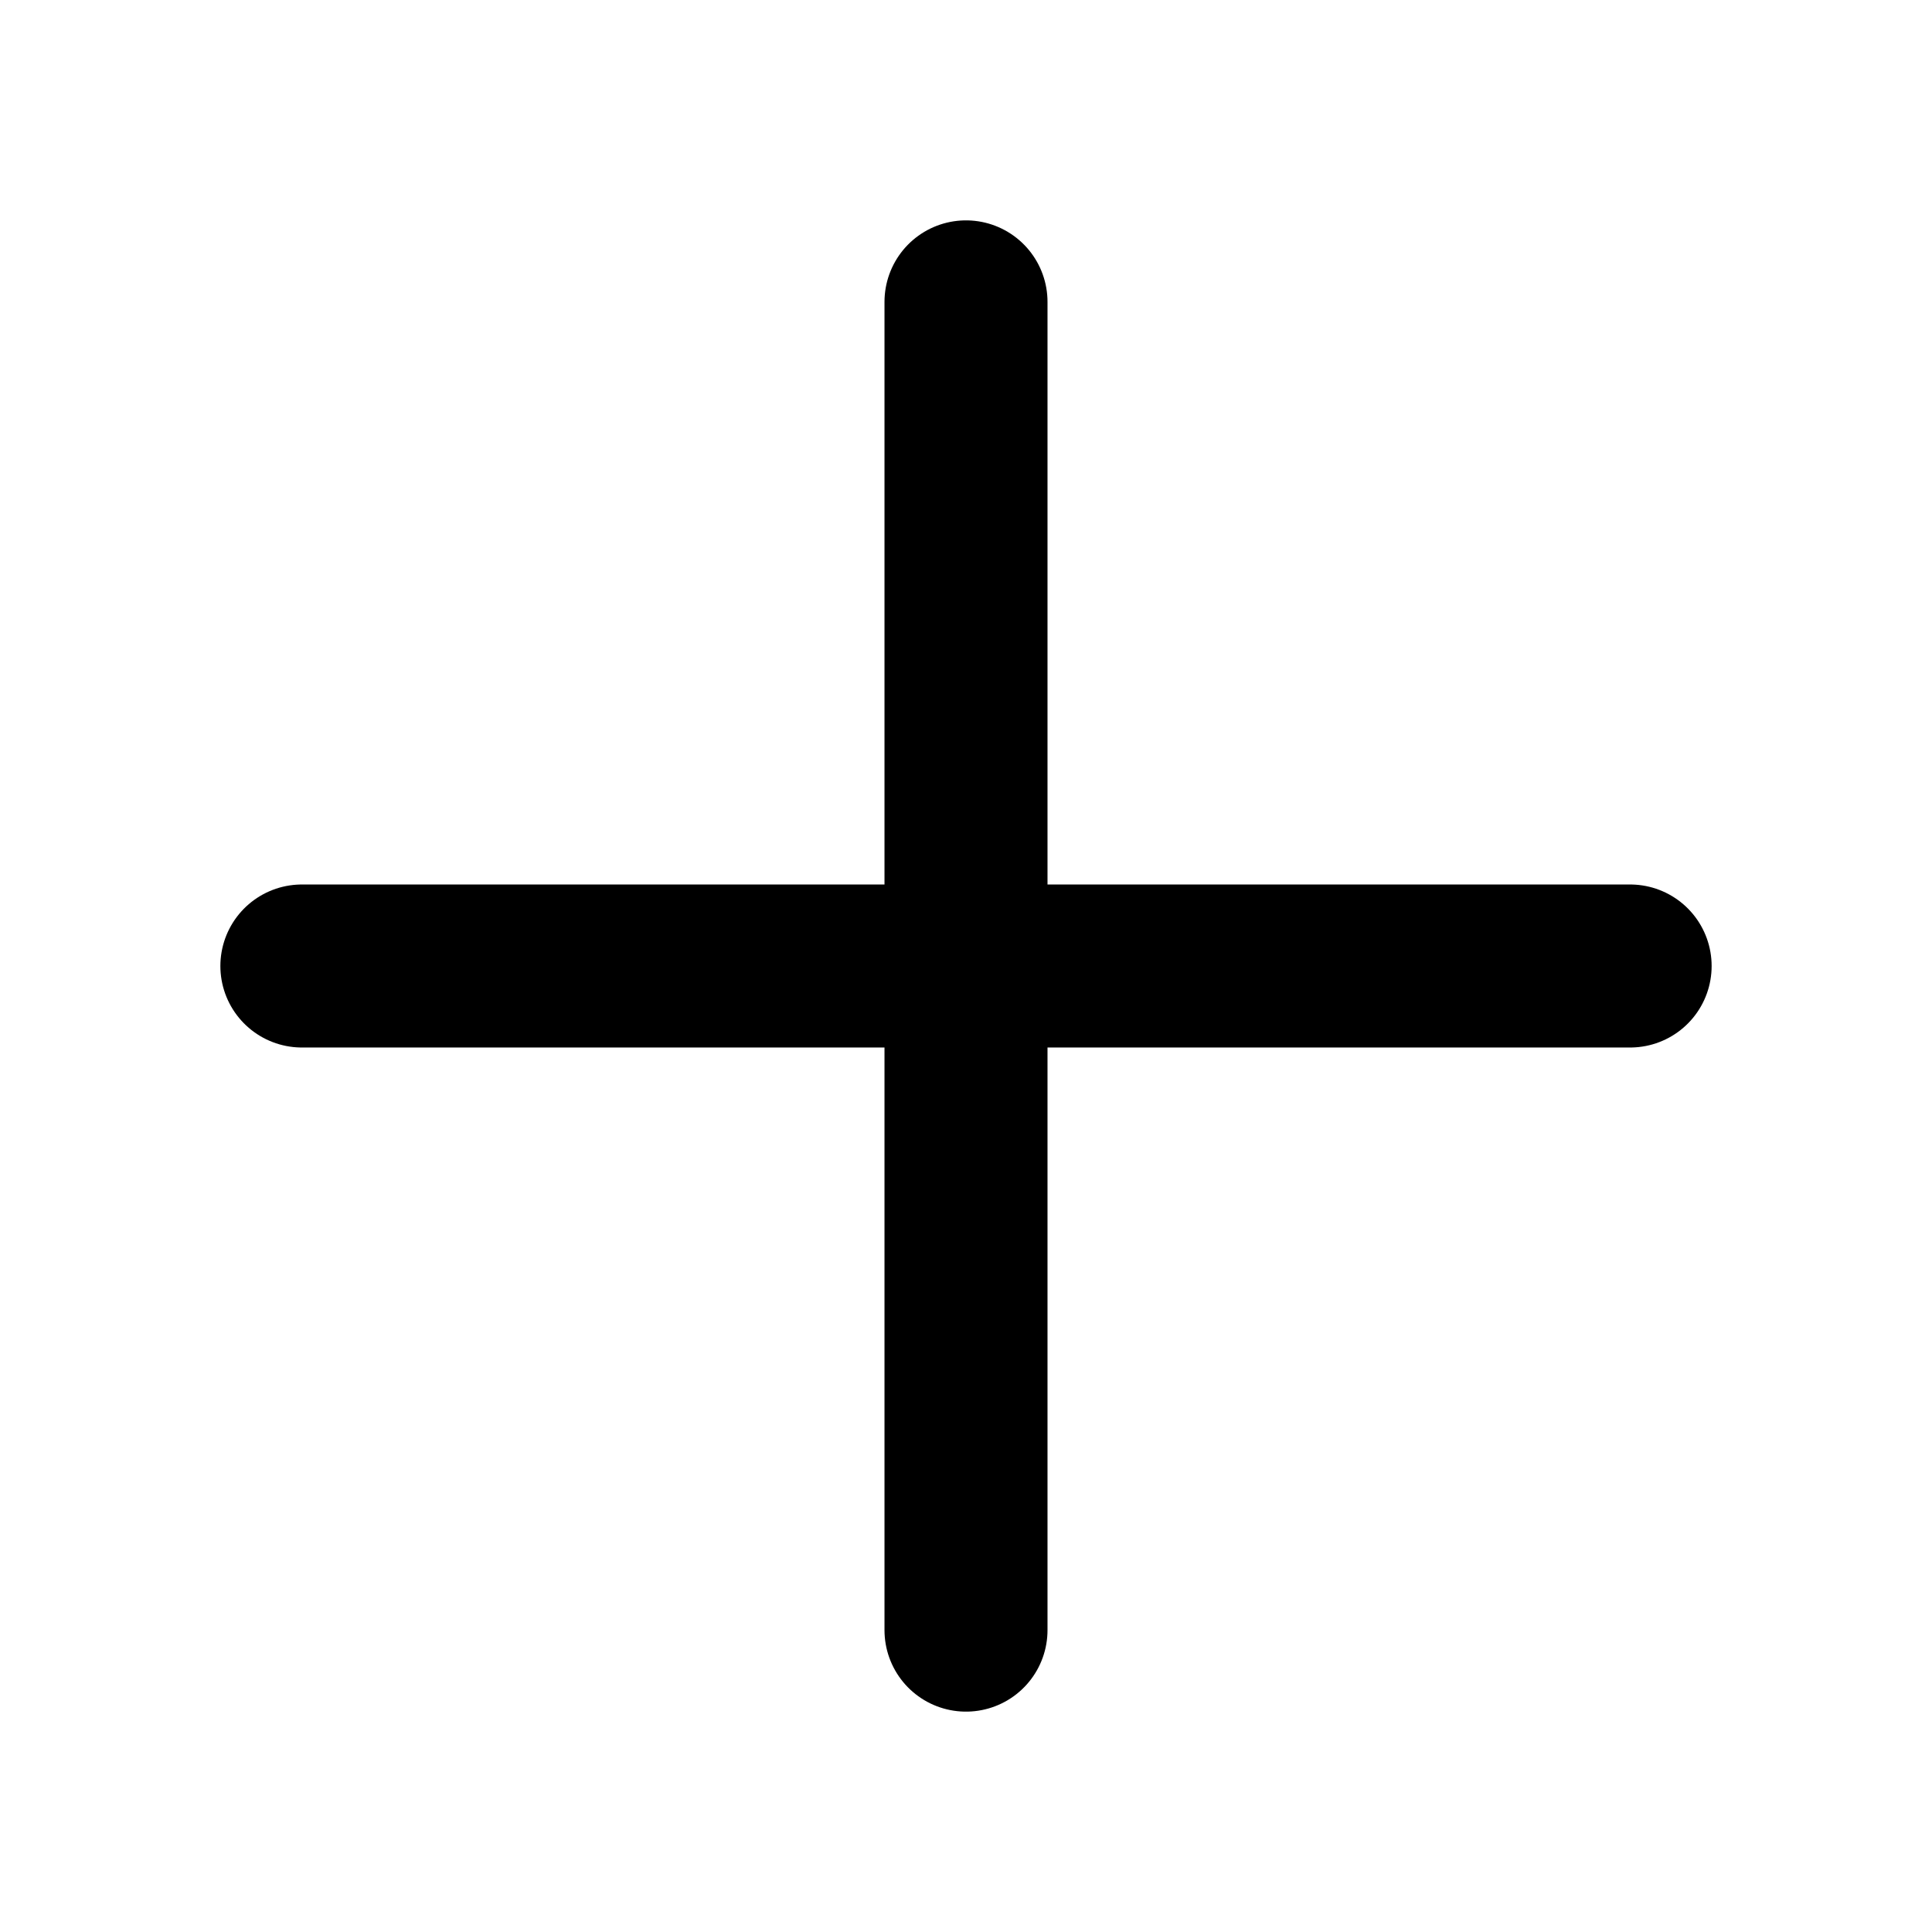
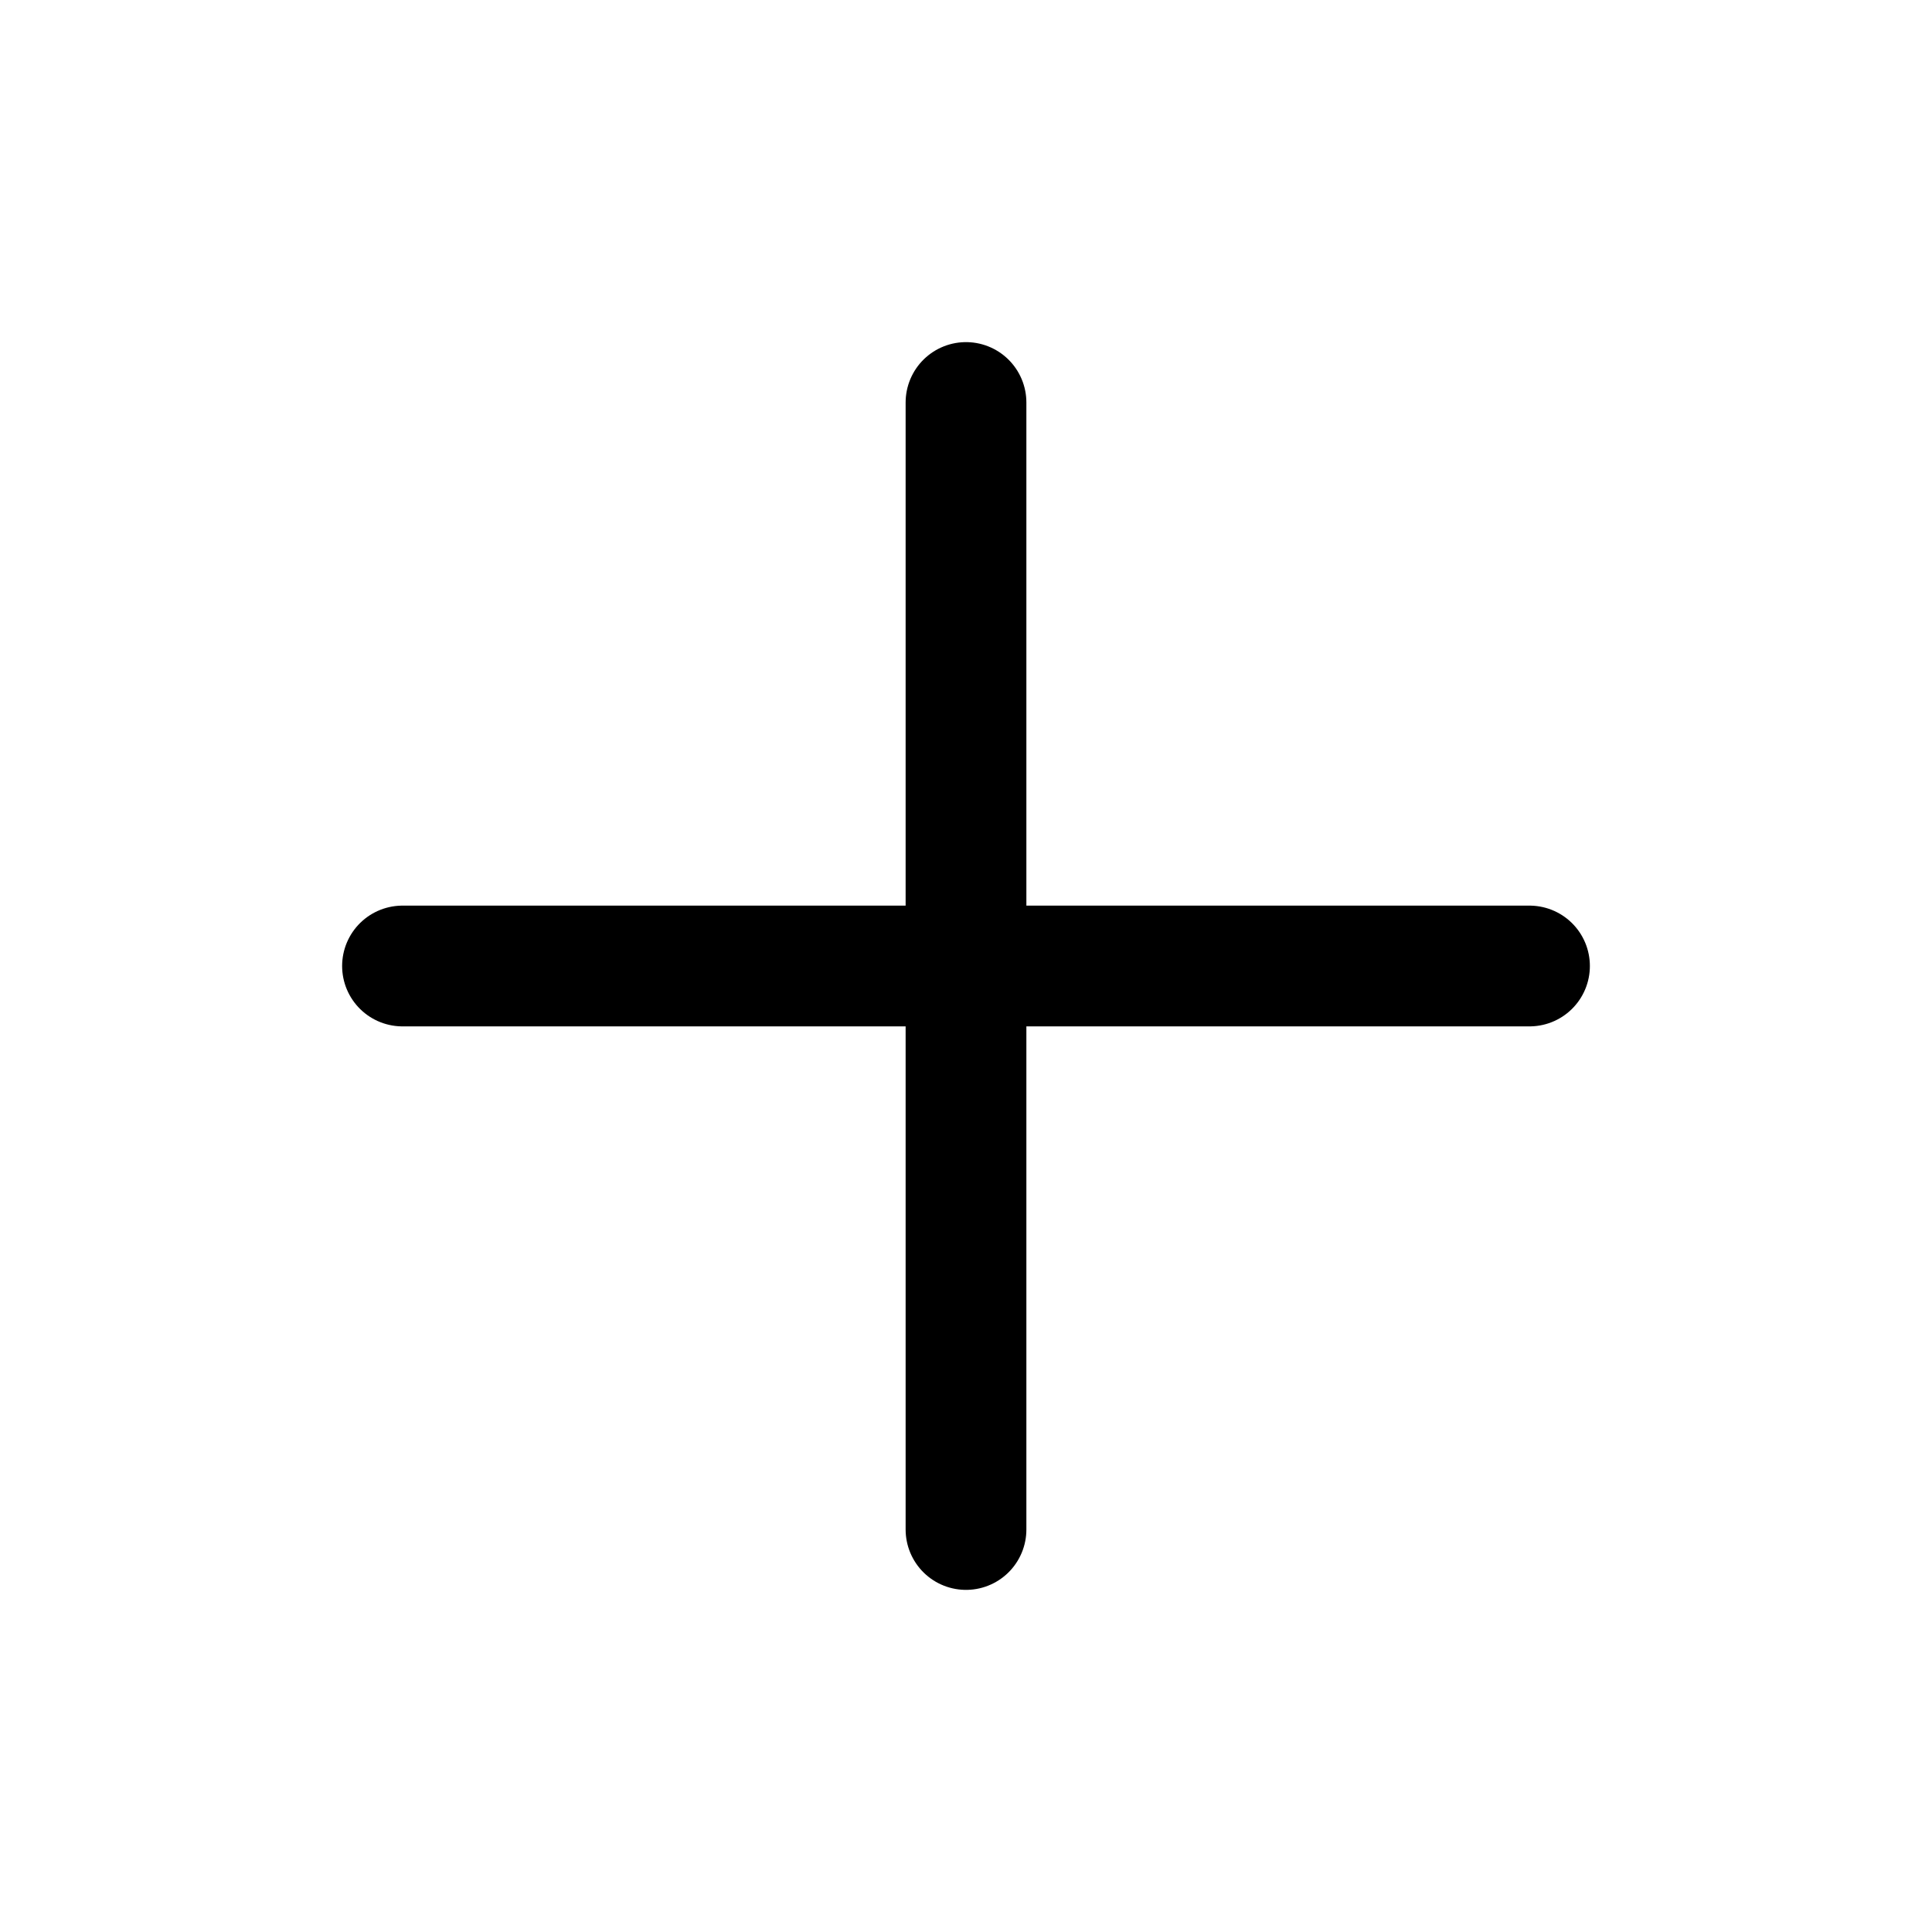
- <svg xmlns="http://www.w3.org/2000/svg" width="16" height="16" viewBox="0 0 16 16" fill="none" stroke="#000" stroke-width="1.35" stroke-linecap="round" stroke-linejoin="round">
-   <path d="M8 2.5v11M2.5 8h11" />
+ <svg xmlns="http://www.w3.org/2000/svg" width="24" height="24" viewBox="0 0 24 24" fill="none" stroke="#000" stroke-width="1.5" stroke-linecap="round" stroke-linejoin="round">
+   <path d="M12 5v14M5 12h14" />
</svg>
